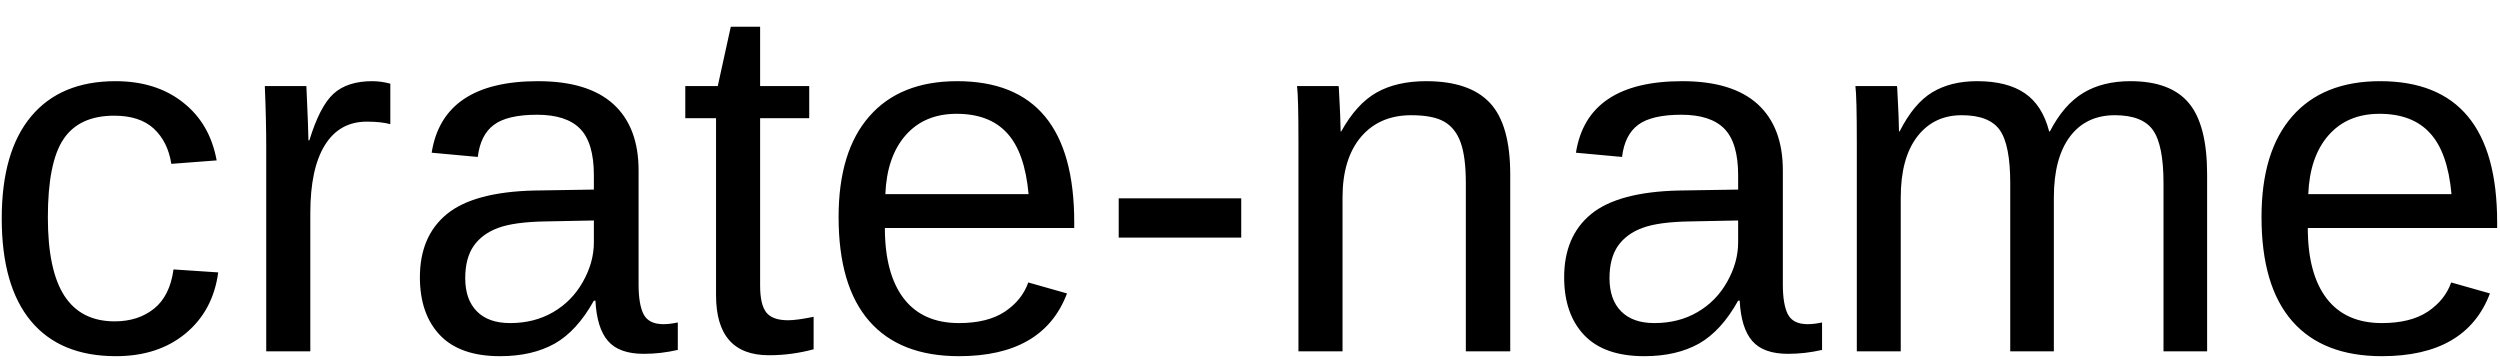
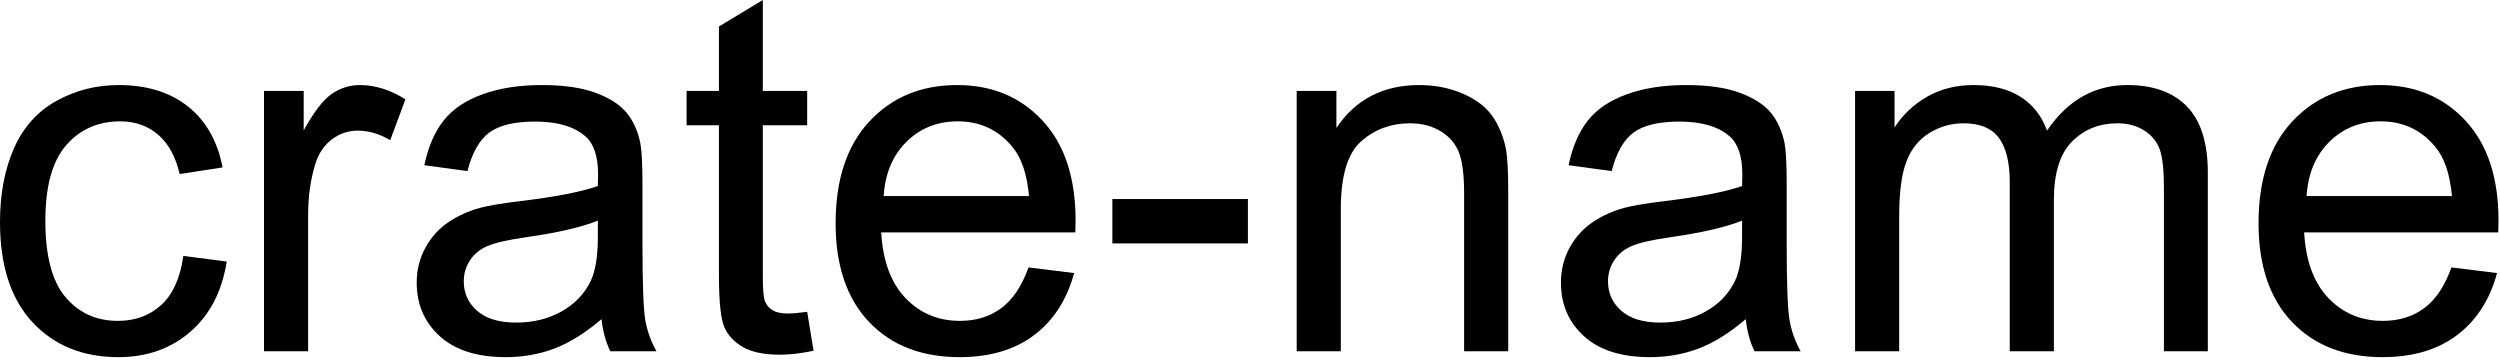
<svg xmlns="http://www.w3.org/2000/svg" width="100%" height="100%" viewBox="0 0 249 36" version="1.1" xml:space="preserve" style="fill-rule:evenodd;clip-rule:evenodd;stroke-linejoin:round;stroke-miterlimit:2;">
-   <g transform="matrix(1,0,0,1,-848.163,-1132.54)">
-     <text x="846.21px" y="1167.53px" style="font-family:'ArialMT', 'Arial', sans-serif;font-size:50px;">crate-name</text>
+   <g transform="matrix(1,0,0,1,-0.000125,-0.00464844)">
+     <g transform="matrix(1,0,0,1,-848.163,-1132.54)">
+       <g transform="matrix(1,0,0,1,846.21,1167.53)">
+         <path d="M20.215,-9.497L24.536,-8.936C24.064,-5.957 22.856,-3.625 20.911,-1.941C18.966,-0.256 16.577,0.586 13.745,0.586C10.197,0.586 7.345,-0.574 5.188,-2.893C3.031,-5.212 1.953,-8.537 1.953,-12.866C1.953,-15.666 2.417,-18.115 3.345,-20.215C4.272,-22.314 5.684,-23.889 7.581,-24.939C9.477,-25.989 11.54,-26.514 13.77,-26.514C16.585,-26.514 18.888,-25.802 20.679,-24.377C22.469,-22.953 23.617,-20.931 24.121,-18.311L19.849,-17.651C19.442,-19.393 18.722,-20.703 17.688,-21.582C16.654,-22.461 15.405,-22.9 13.94,-22.9C11.727,-22.9 9.928,-22.107 8.545,-20.52C7.161,-18.933 6.47,-16.423 6.47,-12.988C6.47,-9.505 7.137,-6.974 8.472,-5.396C9.806,-3.817 11.548,-3.027 13.696,-3.027C15.422,-3.027 16.862,-3.556 18.018,-4.614C19.173,-5.672 19.906,-7.3 20.215,-9.497Z" style="fill-rule:nonzero;" />
+         <path d="M28.247,0L28.247,-25.928L32.202,-25.928L32.202,-21.997C33.211,-23.836 34.143,-25.049 34.998,-25.635C35.852,-26.221 36.792,-26.514 37.817,-26.514C39.299,-26.514 40.804,-26.042 42.334,-25.098L40.82,-21.021C39.746,-21.655 38.672,-21.973 37.598,-21.973C36.637,-21.973 35.775,-21.684 35.01,-21.106C34.245,-20.528 33.7,-19.727 33.374,-18.701C32.886,-17.139 32.642,-15.43 32.642,-13.574L32.642,0L28.247,0Z" style="fill-rule:nonzero;" />
+         <path d="M61.865,-3.198C60.238,-1.815 58.671,-0.838 57.166,-0.269C55.66,0.301 54.045,0.586 52.319,0.586C49.471,0.586 47.282,-0.11 45.752,-1.501C44.222,-2.893 43.457,-4.671 43.457,-6.836C43.457,-8.105 43.746,-9.265 44.324,-10.315C44.902,-11.365 45.658,-12.207 46.594,-12.842C47.53,-13.477 48.584,-13.957 49.756,-14.282C50.618,-14.51 51.921,-14.73 53.662,-14.941C57.21,-15.365 59.823,-15.869 61.499,-16.455C61.515,-17.057 61.523,-17.44 61.523,-17.603C61.523,-19.393 61.108,-20.654 60.278,-21.387C59.155,-22.38 57.487,-22.876 55.273,-22.876C53.206,-22.876 51.681,-22.514 50.696,-21.79C49.711,-21.065 48.983,-19.784 48.511,-17.944L44.214,-18.53C44.604,-20.369 45.247,-21.855 46.143,-22.986C47.038,-24.117 48.332,-24.988 50.024,-25.598C51.717,-26.208 53.678,-26.514 55.908,-26.514C58.122,-26.514 59.92,-26.253 61.304,-25.732C62.687,-25.212 63.704,-24.556 64.355,-23.767C65.007,-22.978 65.462,-21.981 65.723,-20.776C65.869,-20.028 65.942,-18.677 65.942,-16.724L65.942,-10.864C65.942,-6.779 66.036,-4.195 66.223,-3.113C66.41,-2.03 66.781,-0.993 67.334,0L62.744,0C62.288,-0.911 61.995,-1.978 61.865,-3.198ZM61.499,-13.013C59.904,-12.362 57.511,-11.808 54.321,-11.353C52.515,-11.092 51.237,-10.799 50.488,-10.474C49.74,-10.148 49.162,-9.672 48.755,-9.045C48.348,-8.419 48.145,-7.723 48.145,-6.958C48.145,-5.786 48.588,-4.81 49.475,-4.028C50.362,-3.247 51.66,-2.856 53.369,-2.856C55.062,-2.856 56.567,-3.227 57.886,-3.967C59.204,-4.708 60.173,-5.721 60.791,-7.007C61.263,-8 61.499,-9.465 61.499,-11.401L61.499,-13.013Z" style="fill-rule:nonzero;" />
+         <path d="M82.349,-3.931L82.983,-0.049C81.746,0.212 80.64,0.342 79.663,0.342C78.068,0.342 76.831,0.09 75.952,-0.415C75.073,-0.92 74.455,-1.583 74.097,-2.405C73.739,-3.227 73.56,-4.956 73.56,-7.593L73.56,-22.51L70.337,-22.51L70.337,-25.928L73.56,-25.928L73.56,-32.349L77.93,-34.985L77.93,-25.928L82.349,-25.928L82.349,-22.51L77.93,-22.51L77.93,-7.349C77.93,-6.095 78.007,-5.29 78.162,-4.932C78.316,-4.574 78.569,-4.289 78.918,-4.077C79.268,-3.866 79.769,-3.76 80.42,-3.76C80.908,-3.76 81.551,-3.817 82.349,-3.931Z" style="fill-rule:nonzero;" />
+         <path d="M104.395,-8.35L108.936,-7.788C108.219,-5.135 106.893,-3.076 104.956,-1.611C103.019,-0.146 100.545,0.586 97.534,0.586C93.742,0.586 90.735,-0.582 88.513,-2.917C86.292,-5.253 85.181,-8.529 85.181,-12.744C85.181,-17.106 86.304,-20.492 88.55,-22.9C90.796,-25.309 93.709,-26.514 97.29,-26.514C100.757,-26.514 103.589,-25.334 105.786,-22.974C107.983,-20.614 109.082,-17.293 109.082,-13.013C109.082,-12.752 109.074,-12.362 109.058,-11.841L89.722,-11.841C89.884,-8.993 90.69,-6.812 92.139,-5.298C93.587,-3.784 95.394,-3.027 97.559,-3.027C99.17,-3.027 100.545,-3.451 101.685,-4.297C102.824,-5.143 103.727,-6.494 104.395,-8.35ZM89.966,-15.454L104.443,-15.454C104.248,-17.635 103.695,-19.271 102.783,-20.361C101.383,-22.054 99.569,-22.9 97.339,-22.9C95.321,-22.9 93.624,-22.225 92.249,-20.874C90.873,-19.523 90.112,-17.716 89.966,-15.454Z" style="fill-rule:nonzero;" />
+         <rect x="112.744" y="-15.161" width="13.501" height="4.419" style="fill-rule:nonzero;" />
+         <path d="M131.104,0L131.104,-25.928L135.059,-25.928L135.059,-22.241C136.963,-25.09 139.714,-26.514 143.311,-26.514C144.873,-26.514 146.309,-26.233 147.62,-25.671C148.93,-25.11 149.91,-24.373 150.562,-23.462C151.213,-22.55 151.668,-21.468 151.929,-20.215C152.091,-19.401 152.173,-17.977 152.173,-15.942L152.173,0L147.778,0L147.778,-15.771C147.778,-17.562 147.607,-18.901 147.266,-19.788C146.924,-20.675 146.318,-21.383 145.447,-21.912C144.576,-22.441 143.555,-22.705 142.383,-22.705C140.511,-22.705 138.896,-22.111 137.537,-20.923C136.178,-19.735 135.498,-17.48 135.498,-14.16L135.498,0L131.104,0Z" style="fill-rule:nonzero;" />
+         <path d="M175.83,-3.198C174.202,-1.815 172.636,-0.838 171.13,-0.269C169.625,0.301 168.009,0.586 166.284,0.586C163.436,0.586 161.247,-0.11 159.717,-1.501C158.187,-2.893 157.422,-4.671 157.422,-6.836C157.422,-8.105 157.711,-9.265 158.289,-10.315C158.866,-11.365 159.623,-12.207 160.559,-12.842C161.495,-13.477 162.549,-13.957 163.721,-14.282C164.583,-14.51 165.885,-14.73 167.627,-14.941C171.175,-15.365 173.787,-15.869 175.464,-16.455C175.48,-17.057 175.488,-17.44 175.488,-17.603C175.488,-19.393 175.073,-20.654 174.243,-21.387C173.12,-22.38 171.452,-22.876 169.238,-22.876C167.171,-22.876 165.645,-22.514 164.661,-21.79C163.676,-21.065 162.948,-19.784 162.476,-17.944L158.179,-18.53C158.569,-20.369 159.212,-21.855 160.107,-22.986C161.003,-24.117 162.297,-24.988 163.989,-25.598C165.682,-26.208 167.643,-26.514 169.873,-26.514C172.087,-26.514 173.885,-26.253 175.269,-25.732C176.652,-25.212 177.669,-24.556 178.32,-23.767C178.971,-22.978 179.427,-21.981 179.688,-20.776C179.834,-20.028 179.907,-18.677 179.907,-16.724L179.907,-10.864C179.907,-6.779 180.001,-4.195 180.188,-3.113C180.375,-2.03 180.745,-0.993 181.299,0L176.709,0C176.253,-0.911 175.96,-1.978 175.83,-3.198ZM175.464,-13.013C173.869,-12.362 171.476,-11.808 168.286,-11.353C166.479,-11.092 165.202,-10.799 164.453,-10.474C163.704,-10.148 163.127,-9.672 162.72,-9.045C162.313,-8.419 162.109,-7.723 162.109,-6.958C162.109,-5.786 162.553,-4.81 163.44,-4.028C164.327,-3.247 165.625,-2.856 167.334,-2.856C169.027,-2.856 170.532,-3.227 171.851,-3.967C173.169,-4.708 174.137,-5.721 174.756,-7.007C175.228,-8 175.464,-9.465 175.464,-11.401L175.464,-13.013Z" style="fill-rule:nonzero;" />
+         <path d="M186.719,0L186.719,-25.928L190.649,-25.928L190.649,-22.29C191.463,-23.56 192.546,-24.581 193.896,-25.354C195.247,-26.127 196.785,-26.514 198.511,-26.514C200.431,-26.514 202.006,-26.115 203.235,-25.317C204.464,-24.52 205.33,-23.405 205.835,-21.973C207.886,-25 210.555,-26.514 213.843,-26.514C216.414,-26.514 218.392,-25.802 219.775,-24.377C221.159,-22.953 221.851,-20.76 221.851,-17.798L221.851,0L217.48,0L217.48,-16.333C217.48,-18.091 217.338,-19.356 217.053,-20.129C216.768,-20.903 216.252,-21.525 215.503,-21.997C214.754,-22.469 213.875,-22.705 212.866,-22.705C211.043,-22.705 209.53,-22.099 208.325,-20.886C207.121,-19.674 206.519,-17.733 206.519,-15.063L206.519,0L202.124,0L202.124,-16.846C202.124,-18.799 201.766,-20.264 201.05,-21.24C200.334,-22.217 199.162,-22.705 197.534,-22.705C196.297,-22.705 195.154,-22.38 194.104,-21.729C193.054,-21.077 192.293,-20.125 191.821,-18.872C191.349,-17.619 191.113,-15.812 191.113,-13.452L191.113,0L186.719,0Z" style="fill-rule:nonzero;" />
+         <path d="M246.118,-8.35L250.659,-7.788C249.943,-5.135 248.617,-3.076 246.68,-1.611C244.743,-0.146 242.269,0.586 239.258,0.586C235.465,0.586 232.458,-0.582 230.237,-2.917C228.015,-5.253 226.904,-8.529 226.904,-12.744C226.904,-17.106 228.027,-20.492 230.273,-22.9C232.52,-25.309 235.433,-26.514 239.014,-26.514C242.48,-26.514 245.313,-25.334 247.51,-22.974C249.707,-20.614 250.806,-17.293 250.806,-13.013C250.806,-12.752 250.798,-12.362 250.781,-11.841L231.445,-11.841C231.608,-8.993 232.414,-6.812 233.862,-5.298C235.311,-3.784 237.118,-3.027 239.282,-3.027C240.894,-3.027 242.269,-3.451 243.408,-4.297C244.548,-5.143 245.451,-6.494 246.118,-8.35ZM231.689,-15.454L246.167,-15.454C245.972,-17.635 245.418,-19.271 244.507,-20.361C243.107,-22.054 241.292,-22.9 239.063,-22.9C237.044,-22.9 235.347,-22.225 233.972,-20.874C232.597,-19.523 231.836,-17.716 231.689,-15.454Z" style="fill-rule:nonzero;" />
+       </g>
+     </g>
  </g>
</svg>
